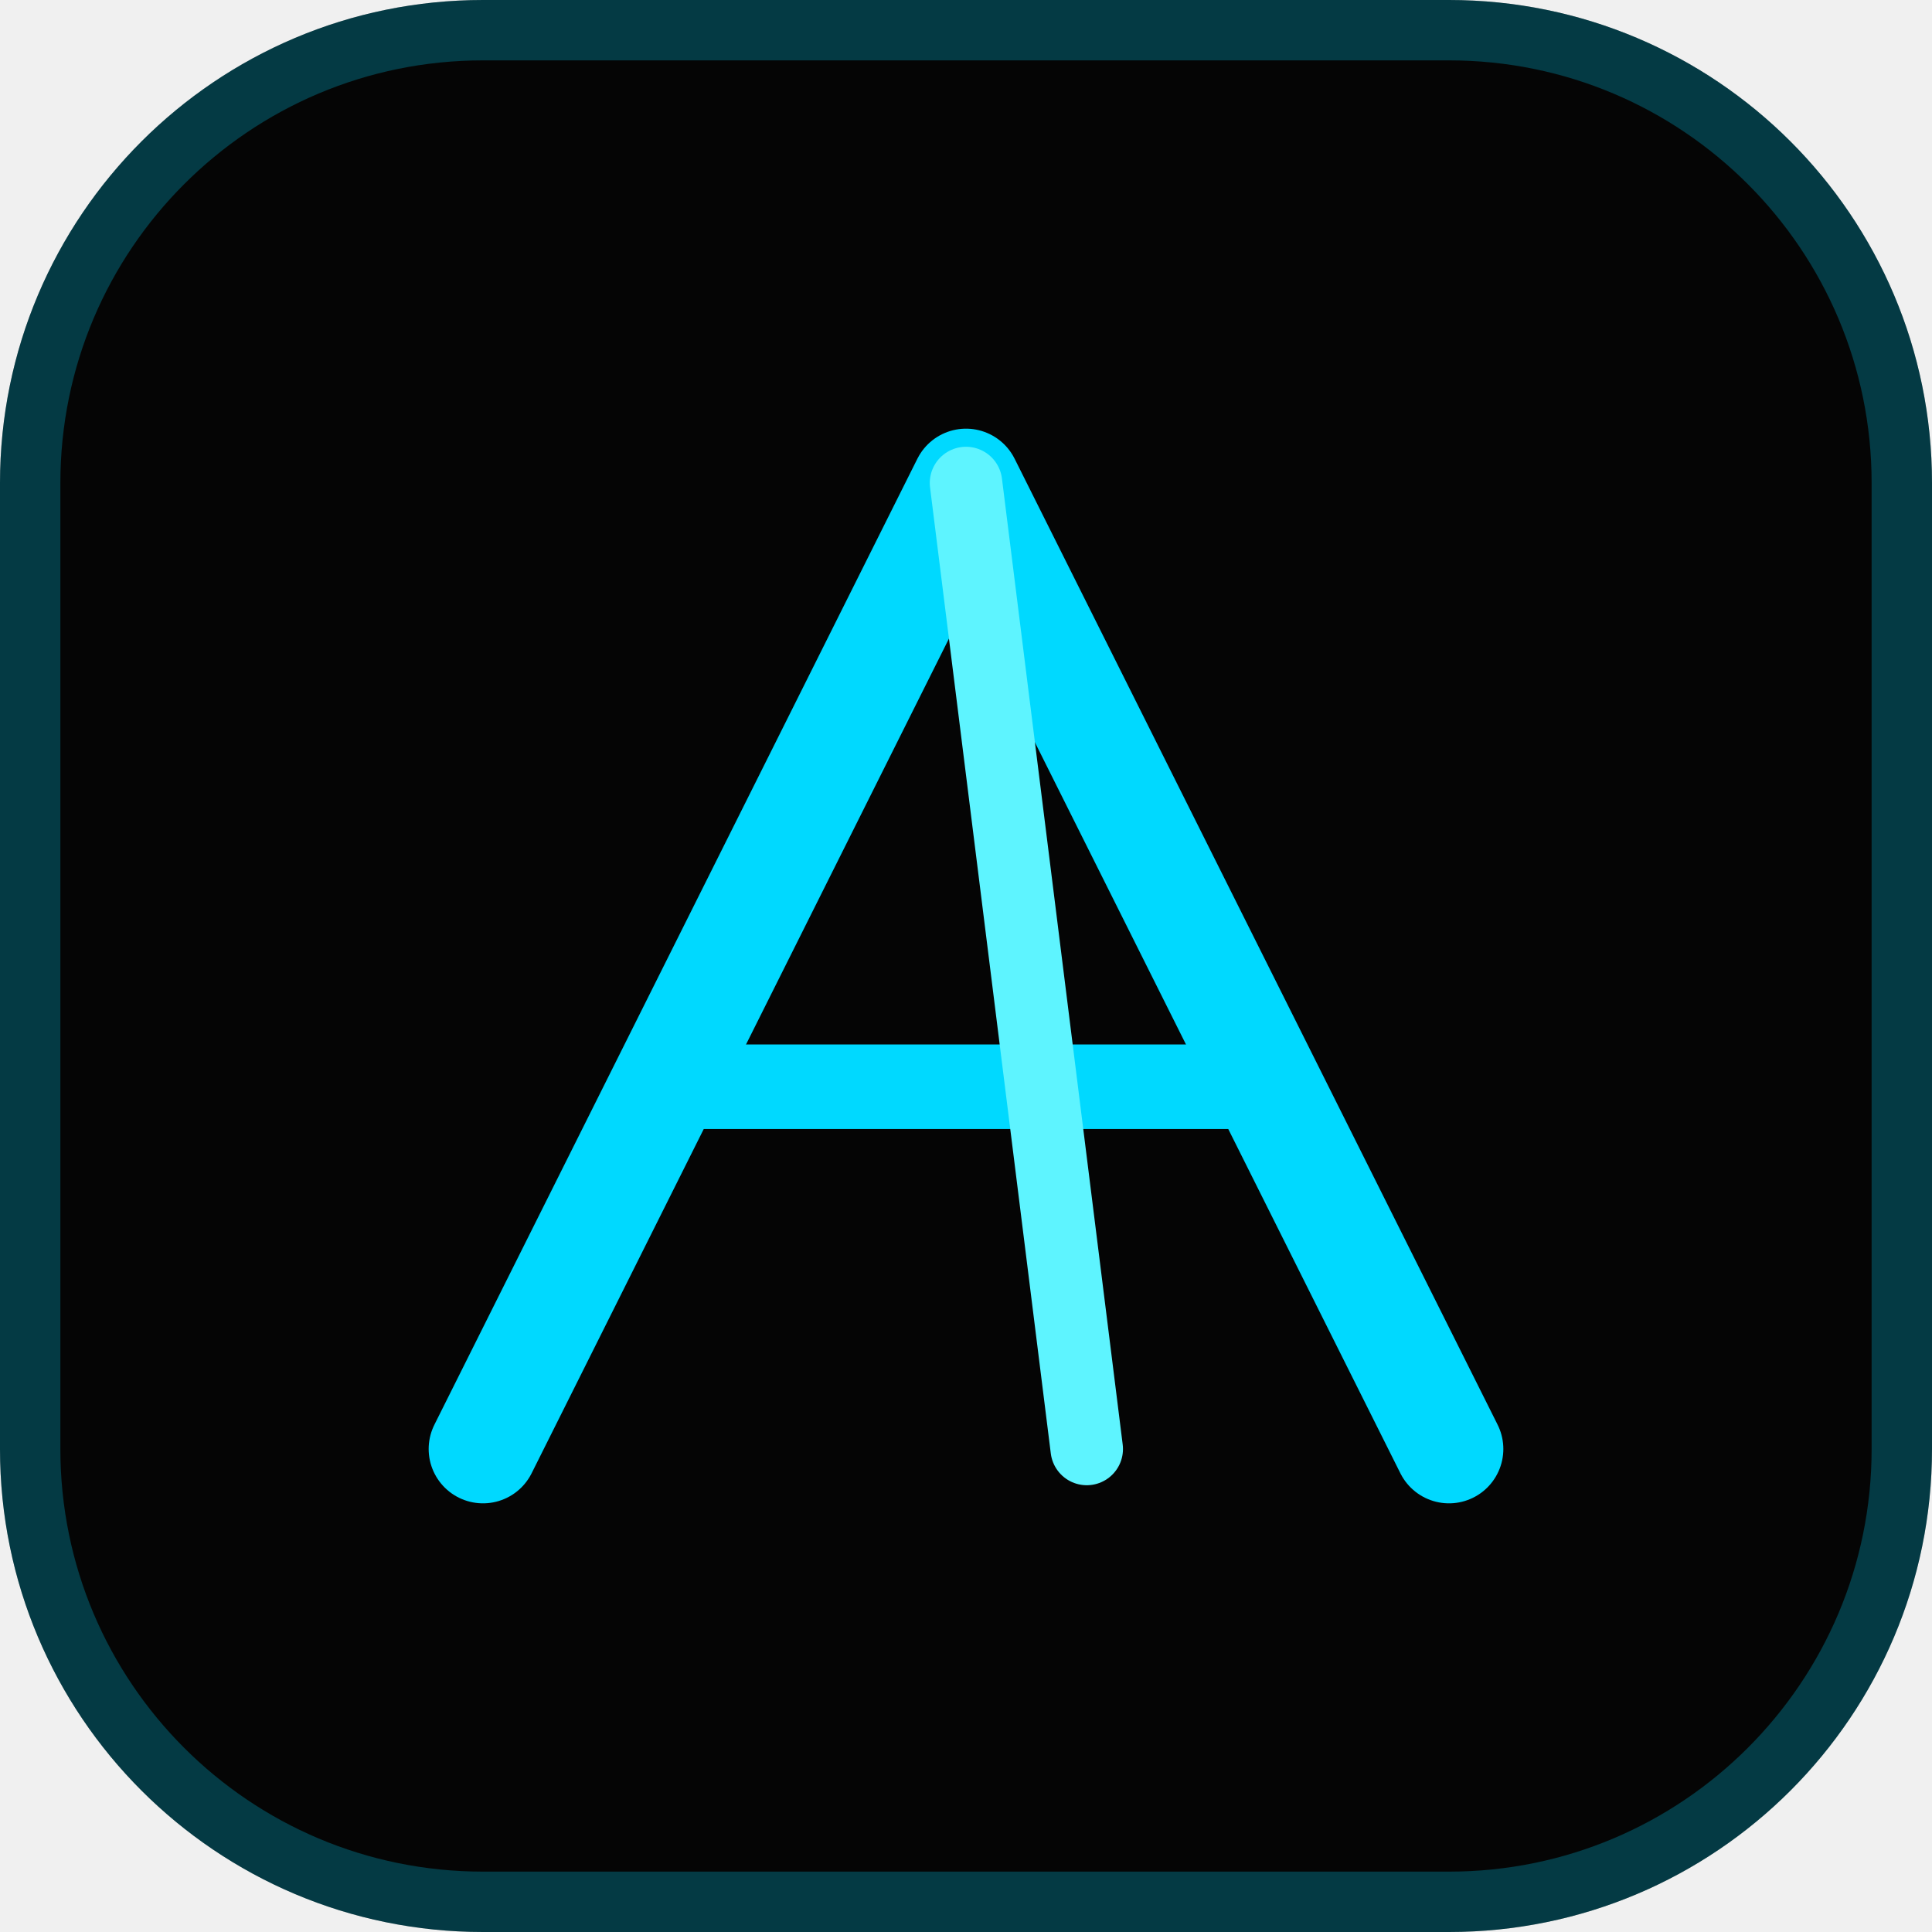
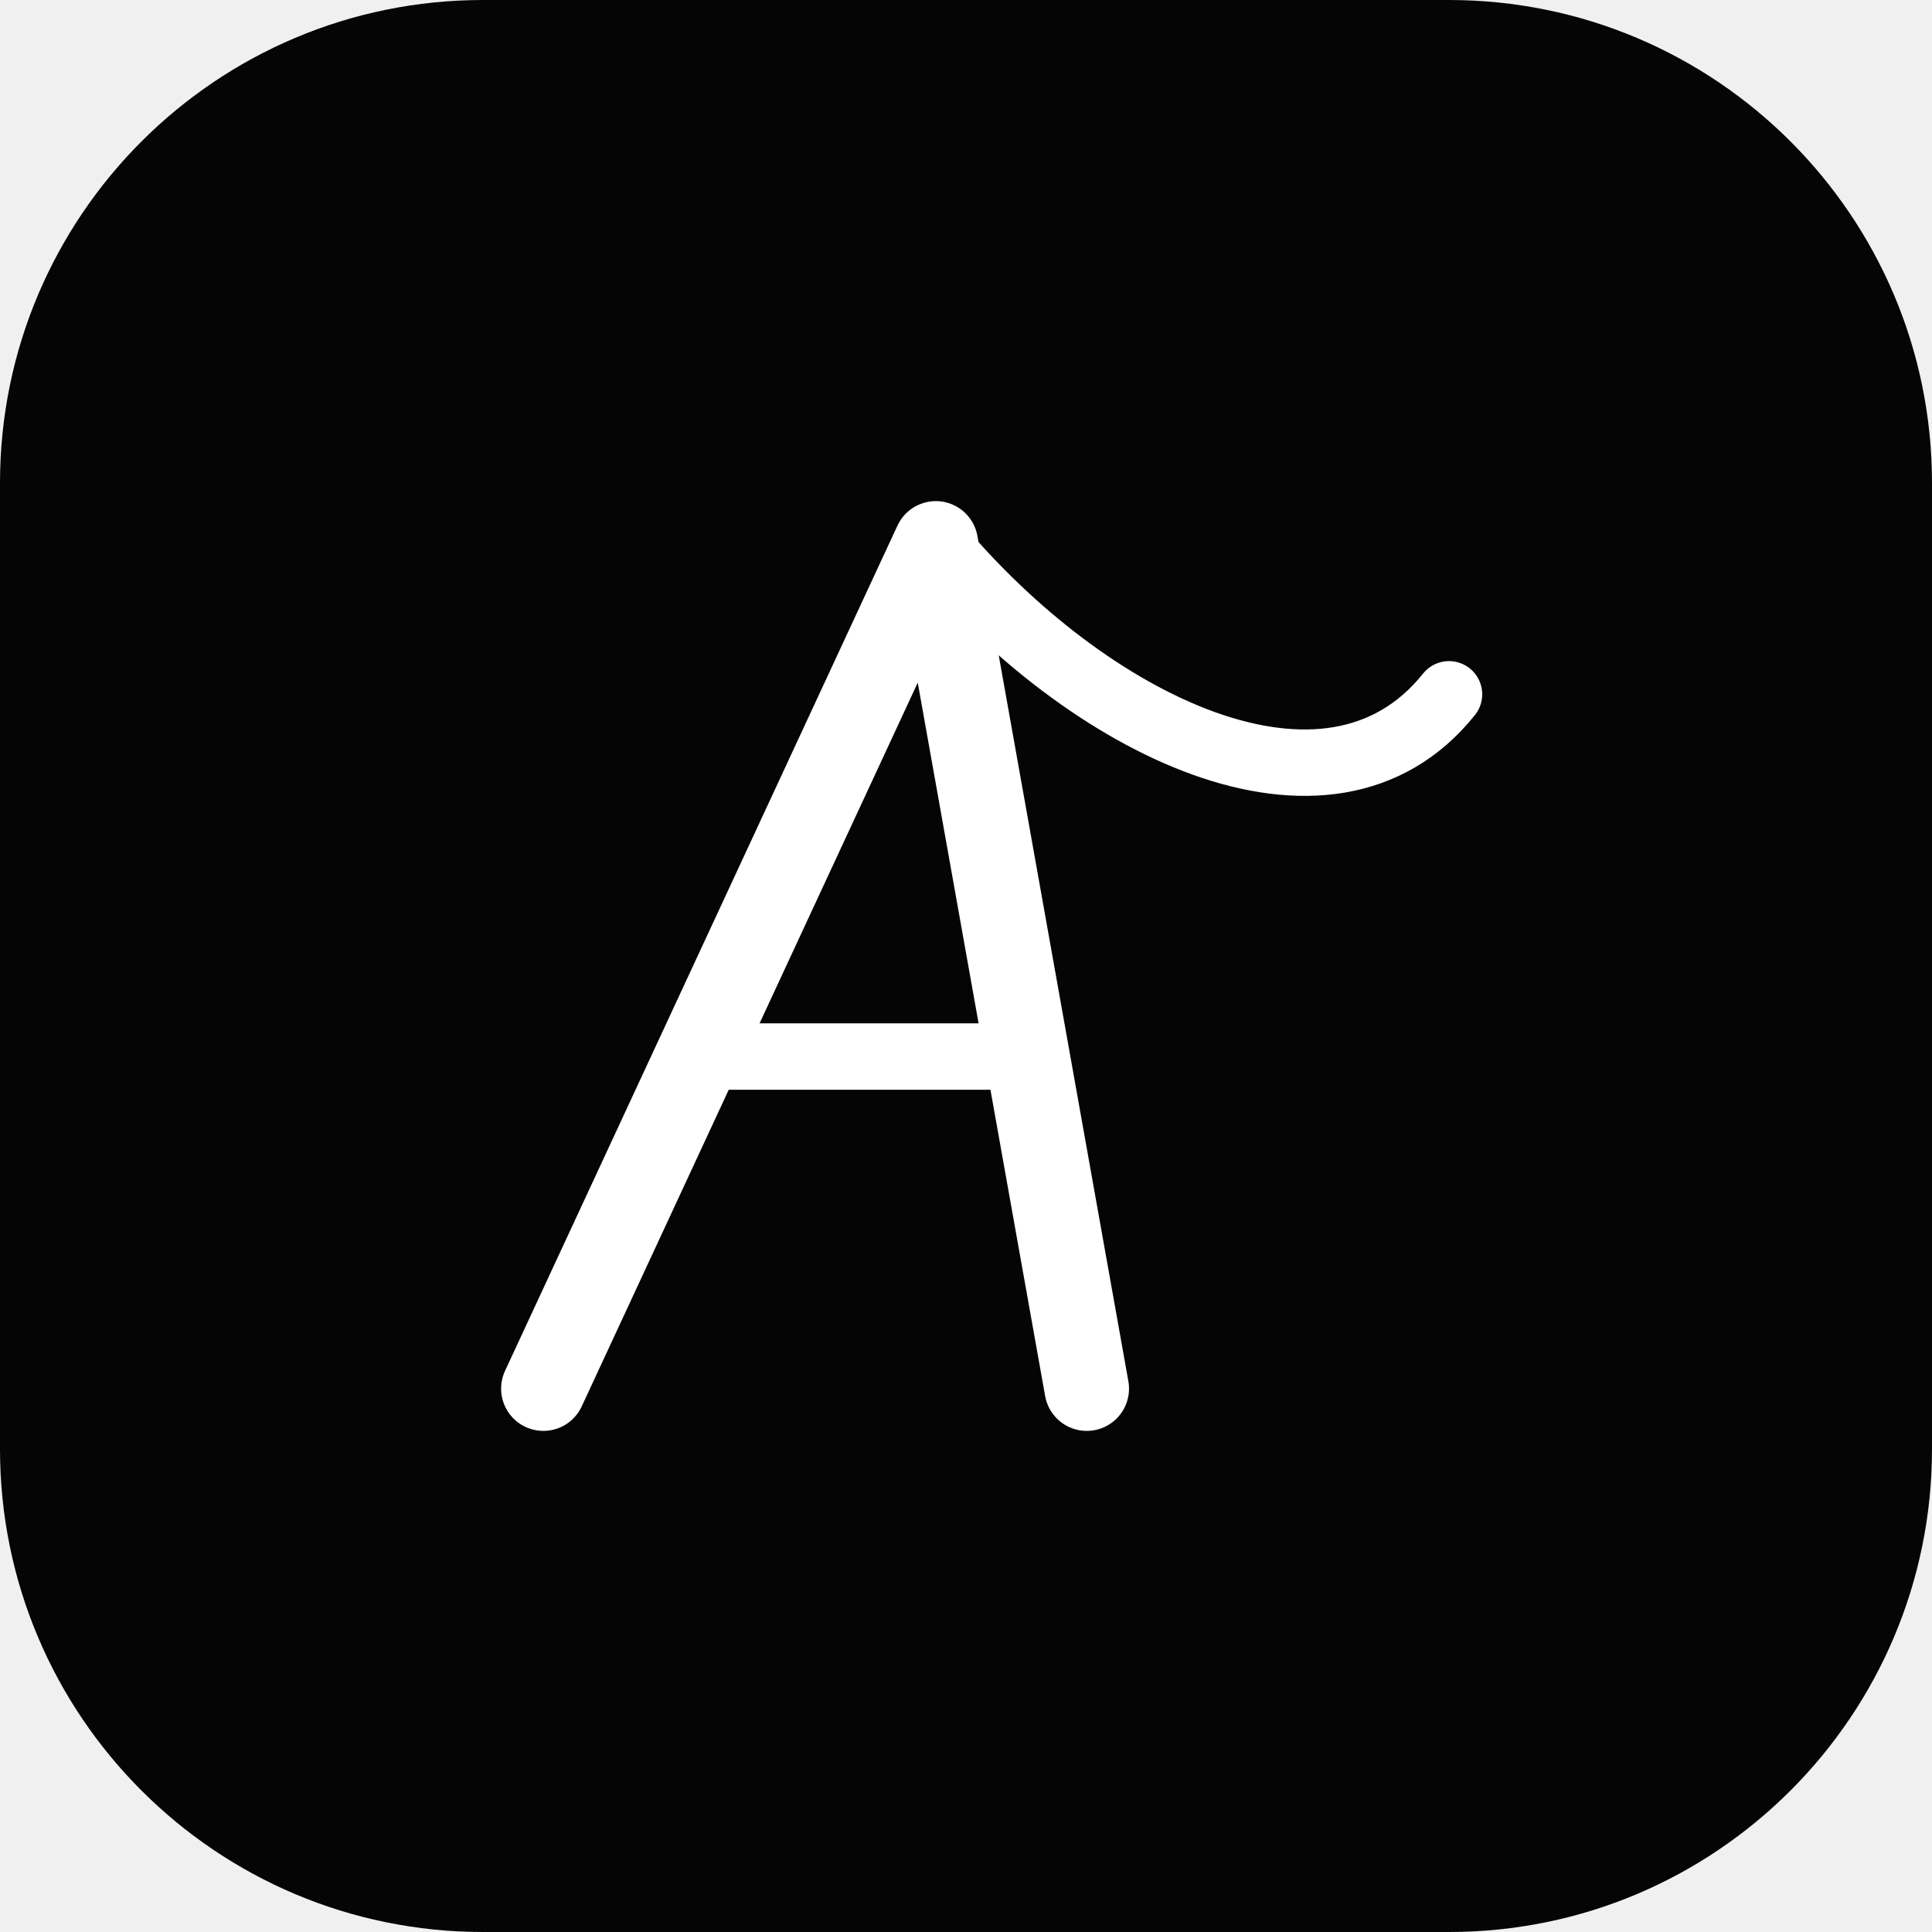
- <svg xmlns="http://www.w3.org/2000/svg" width="32" height="32" viewBox="0 0 32 32" fill="none">
+ <svg xmlns="http://www.w3.org/2000/svg" width="32" height="32" viewBox="0 0 32 32">
  <rect width="32" height="32" rx="8" fill="#050505" />
-   <rect x="0.5" y="0.5" width="31" height="31" rx="7.5" stroke="rgba(0,217,255,0.25)" />
-   <path d="M8 24 L16 8 L24 24" stroke="#00D9FF" stroke-width="1.8" stroke-linecap="round" stroke-linejoin="round" />
-   <path d="M11 18 L21 18" stroke="#00D9FF" stroke-width="1.4" stroke-linecap="round" />
-   <path d="M16 8 L18 24" stroke="#5EF4FF" stroke-width="1.2" stroke-linecap="round" />
+   <path d="M9 23 L15.5 9 L18 23" fill="none" stroke="#FFFFFF" stroke-width="1.4" stroke-linecap="round" stroke-linejoin="round" />
+   <path d="M11.5 17.5 H17" fill="none" stroke="#FFFFFF" stroke-width="1.1" stroke-linecap="round" />
+   <path d="M15.5 9 C18 12 22 14 24 11.5" fill="none" stroke="#FFFFFF" stroke-width="1.1" stroke-linecap="round" />
</svg>
